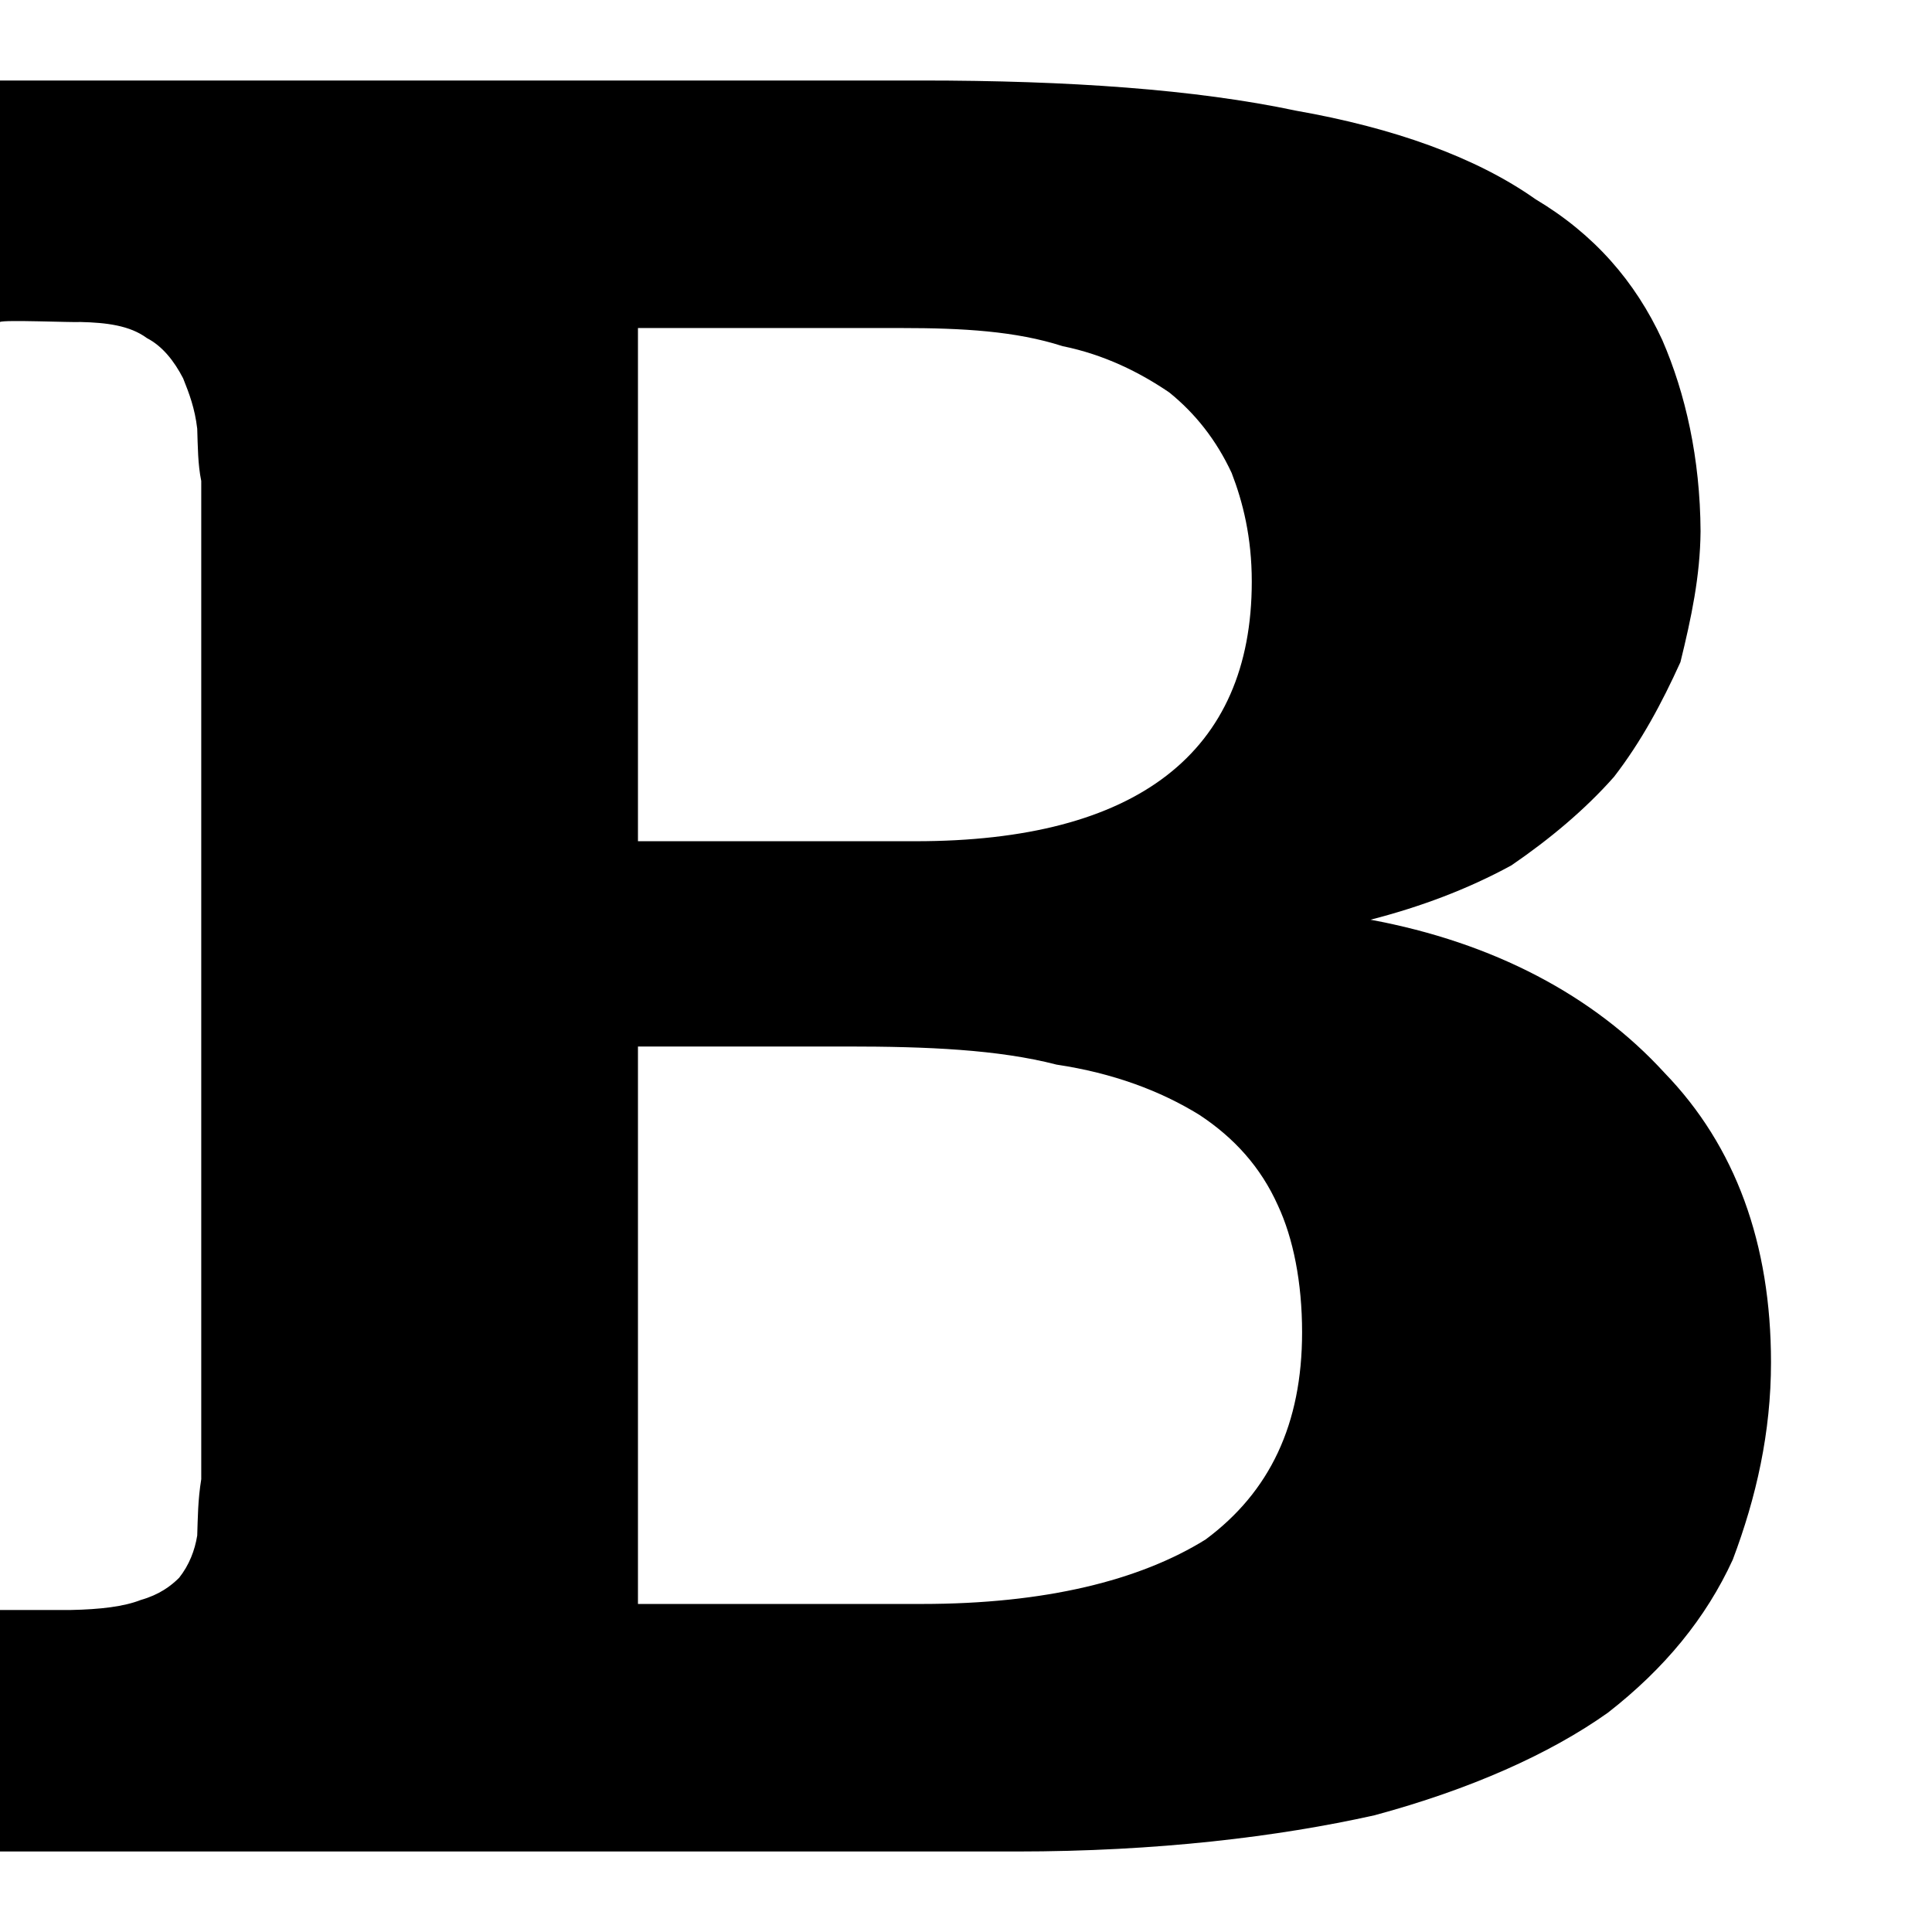
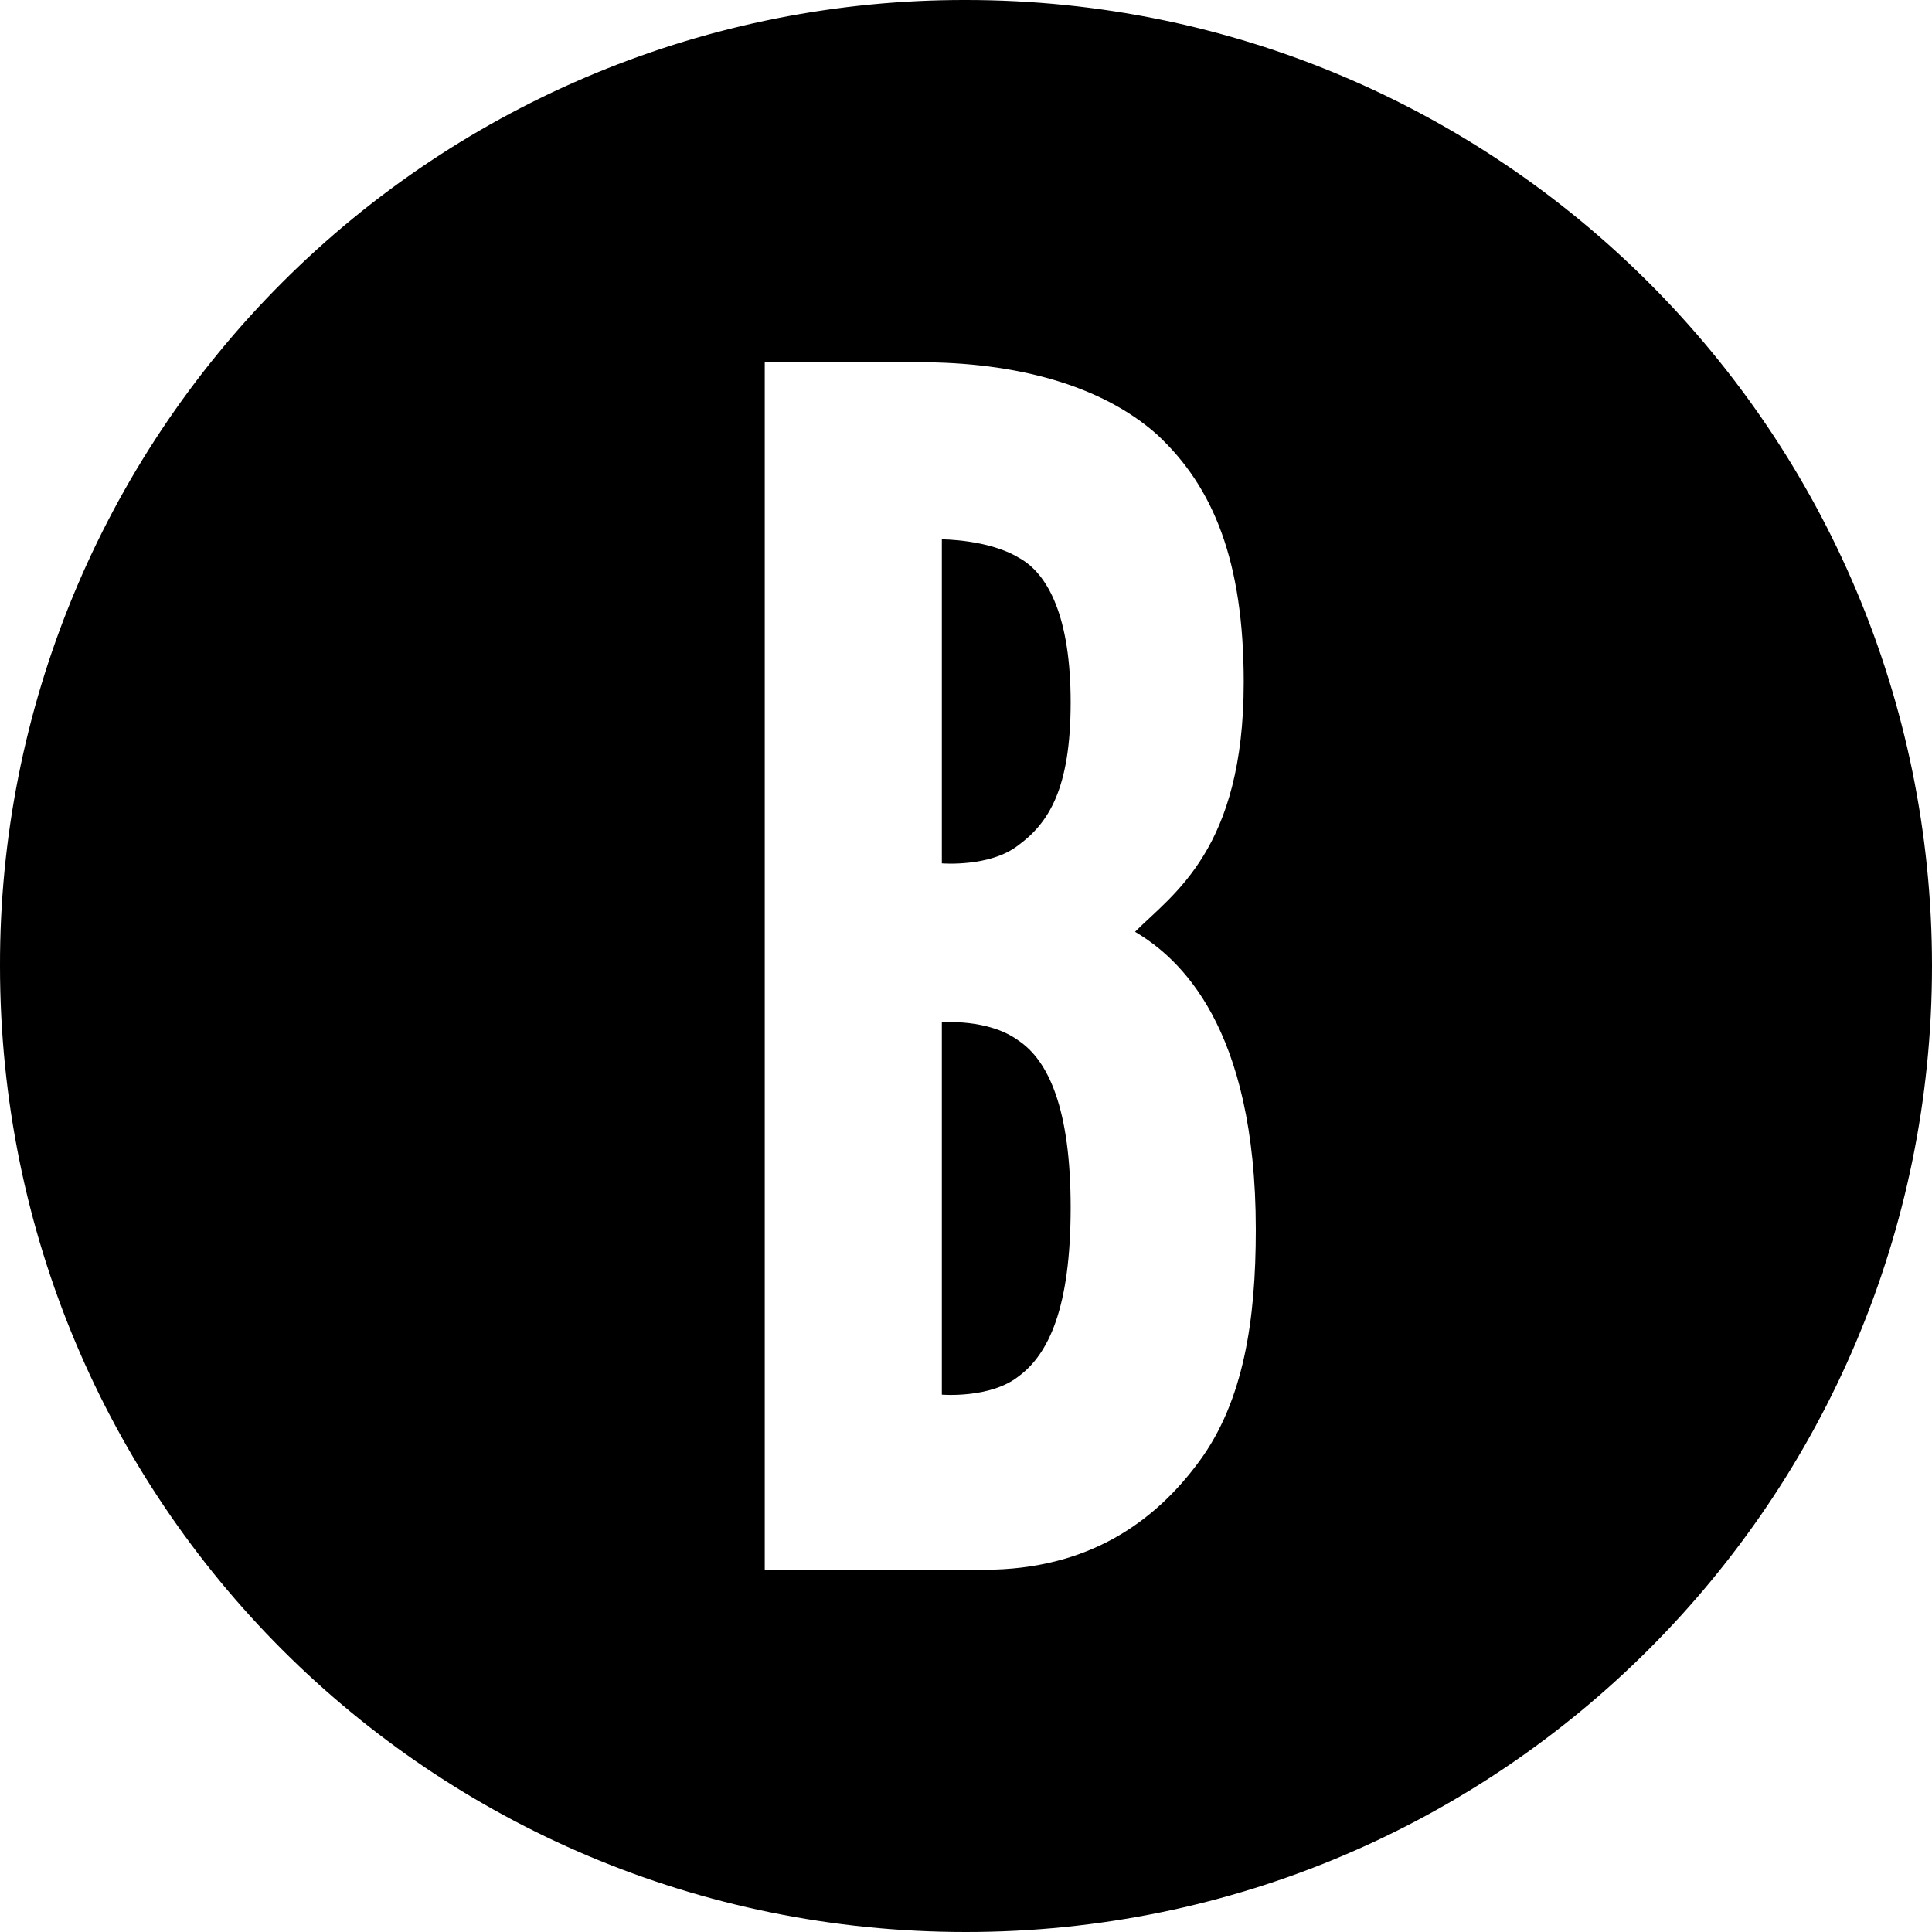
<svg class="c-project__logo" width="48" height="48" viewBox="0 0 960 960" aria-hidden="true" focusable="false">
-   <path d="M458 40c73 0 136 4.4 186 15 48.3 8.5 89.3 23 119 44 29 17.3 49.5 40.7 63 70 11.5 26.5 18.8 58.7 19 95-.2 22.4-4.6 43-10 65-9.3 20.5-19.5 39.5-33 57-14.4 16.3-32 31-51 44-22 12-45.5 20.7-70 27 61 11.3 111 37.7 146 76 35.4 36.5 53 85 53 144 0 34.7-7.3 67-19 98-13.3 29-33.8 54-62 76-29 20.6-68.6 38.2-116 51-48 10.7-108 18-178 18H0V800h35c15-.3 26.6-1.7 35-5 9.2-2.6 15-7 19-11 5-6.3 7.8-13.6 9-21 .3-8.7.3-17.5 2-28V239c-1.7-8.3-1.7-17-2-26-1.2-10.2-4-17.5-7-25-4.5-8.7-10.3-16-18-20-8.5-6.3-20.2-7.7-33-8-3.3.3-38.5-1.2-40 0V40h458zM317 418h138c109.8 0 167-44 167-129 0-22-4.4-39.5-10-54-7.6-16.3-18-29.5-31-40-14.7-10-32.3-18.8-53-23-23.3-7.5-49.7-9-80-9H317v255zm0 379h141c61.4 0 108.3-11.7 141-32 32-23.7 48-57.4 48-103 0-24.8-4.4-46.7-12-63-8.5-19-21.7-33.6-39-45-19.4-12-43-20.8-71-25-29-7.5-64.3-9-104-9H317v277z" />
+   <path d="M480 960a479 479 0 1 0 0-960A479 479 0 0 0 0 480c0 266 214 480 480 480zM380 780V180h77c47 0 90 11 118 36 28 26 43 63 43 123 0 83-35 105-54 124 22 13 60 47 60 148 0 45-6 85-28 115s-55 54-107 54H380zm88-351s24 2 38-9c15-11 26-28 26-71 0-42-11-64-26-72-15-9-38-9-38-9v161zm0 264s24 2 38-9c15-11 26-34 26-84 0-49-11-73-26-83-15-11-38-9-38-9v185z" />
</svg>
